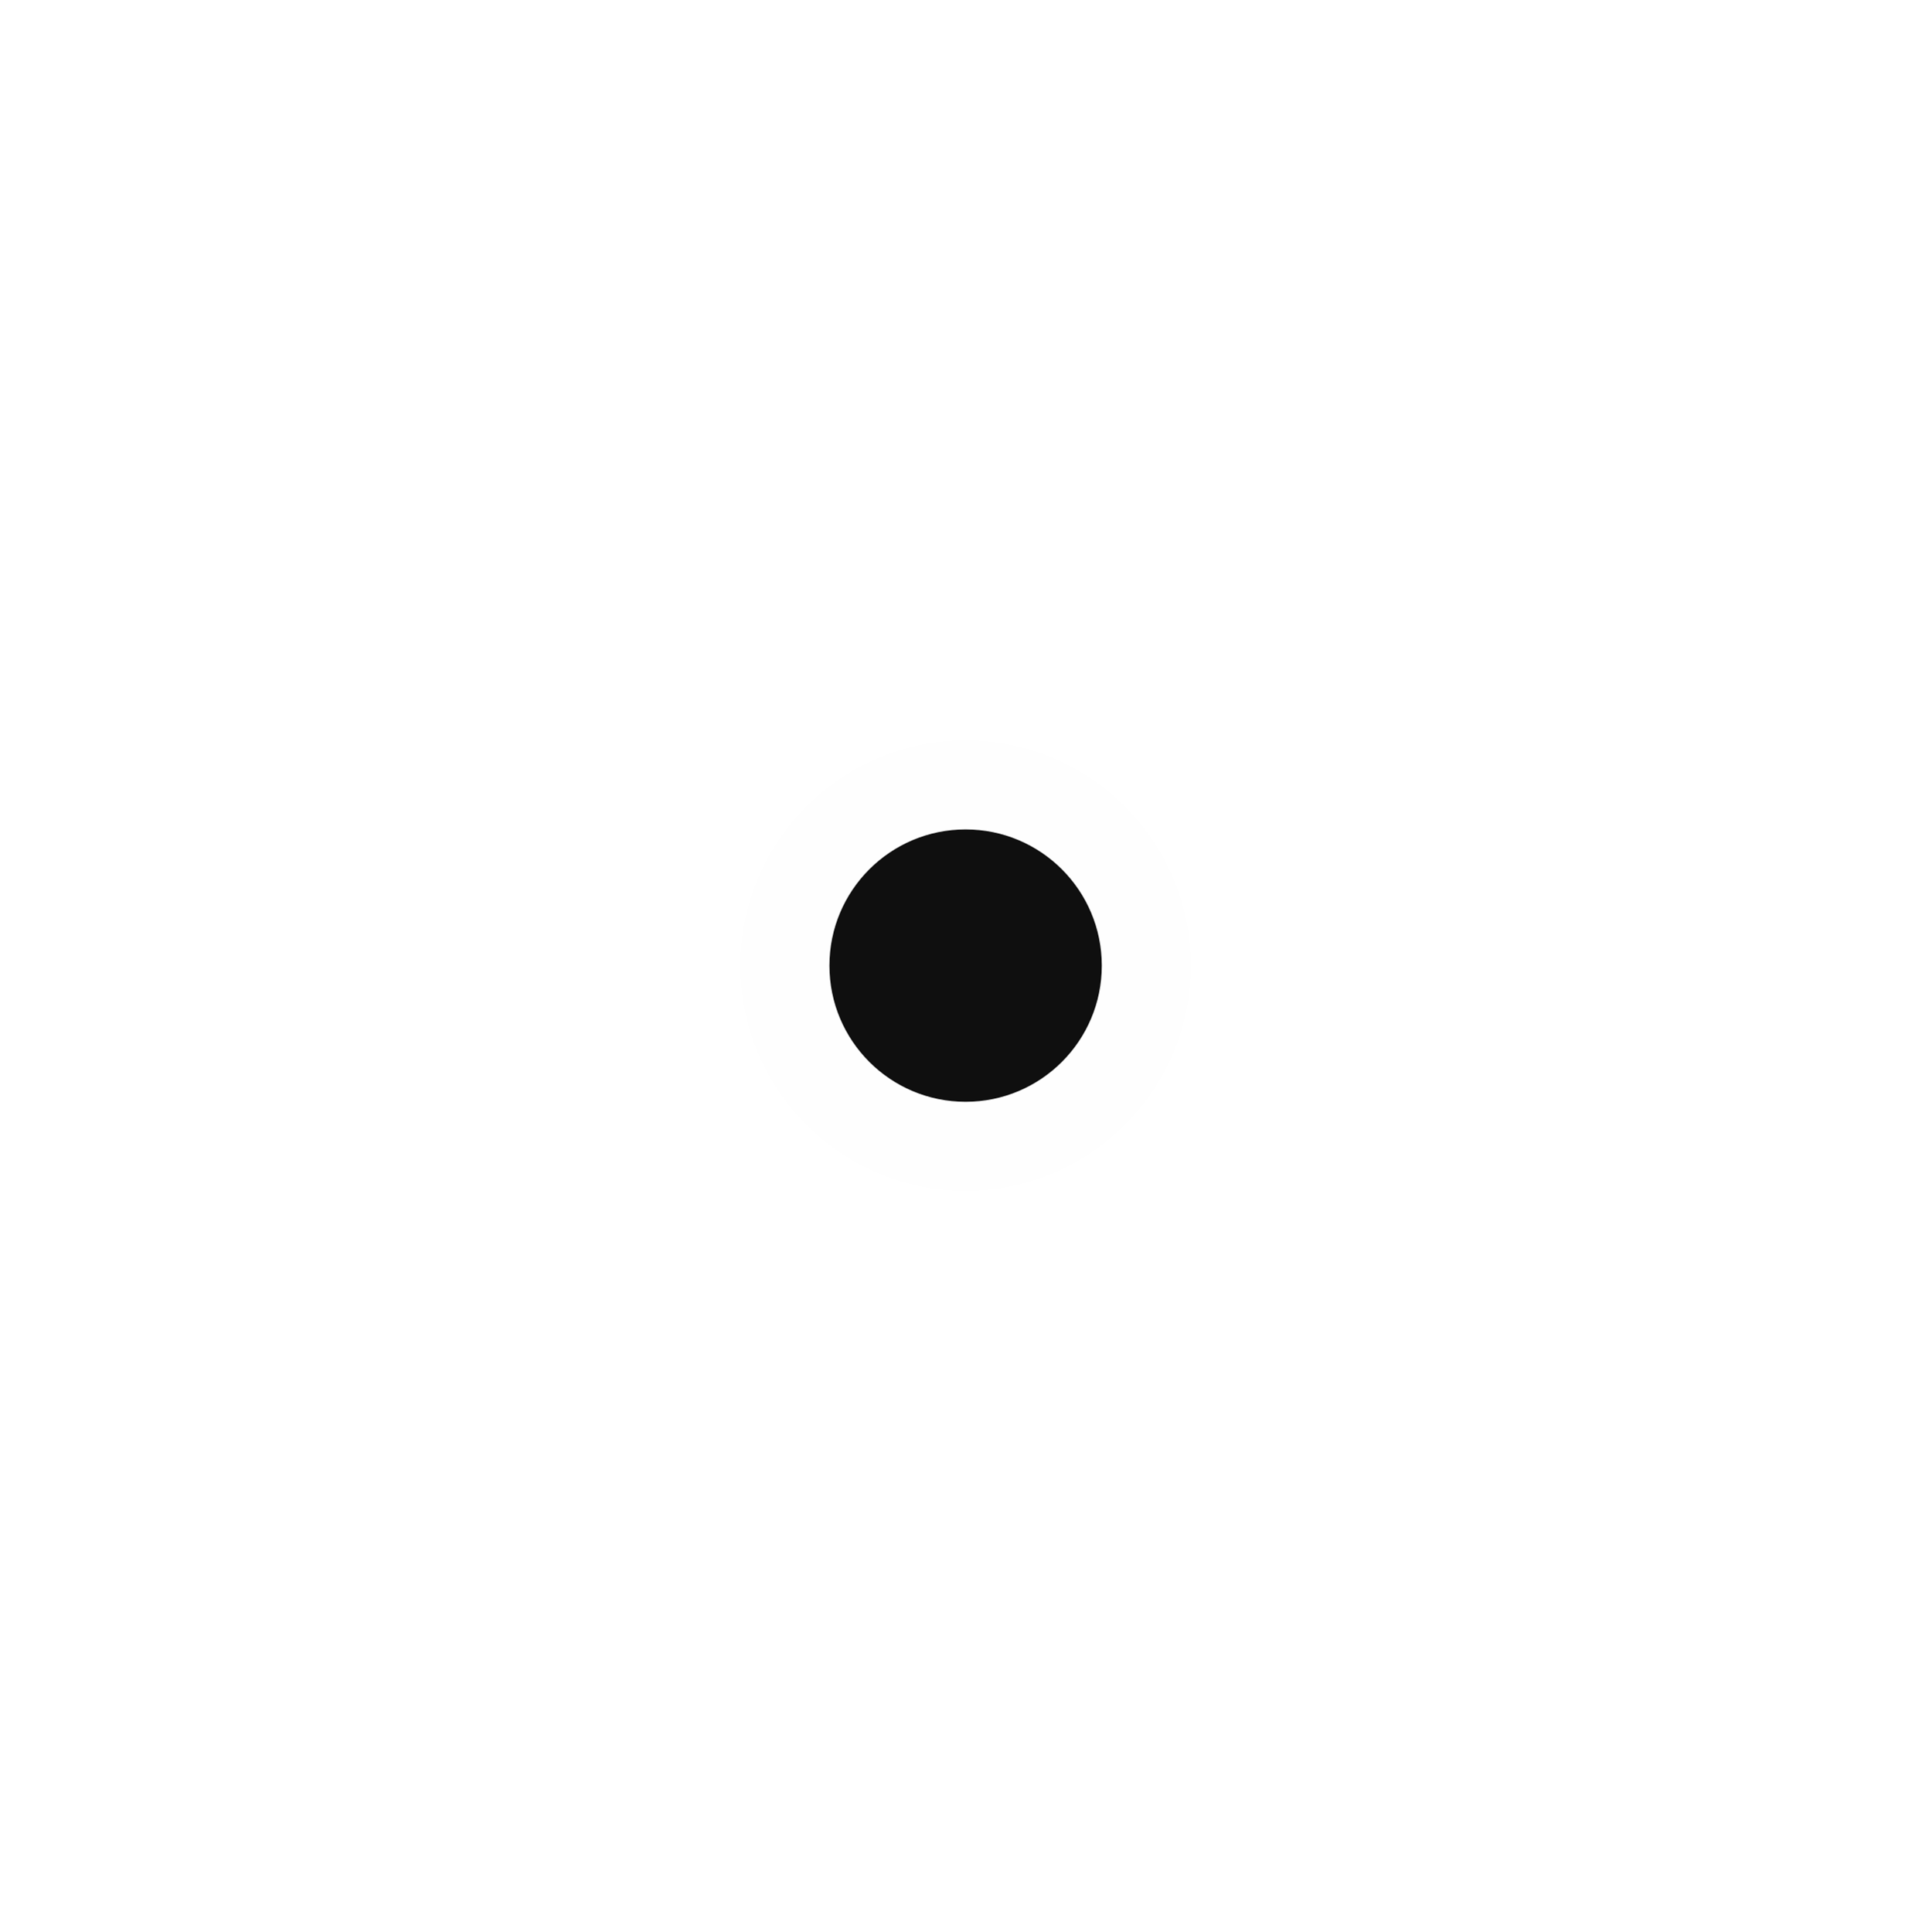
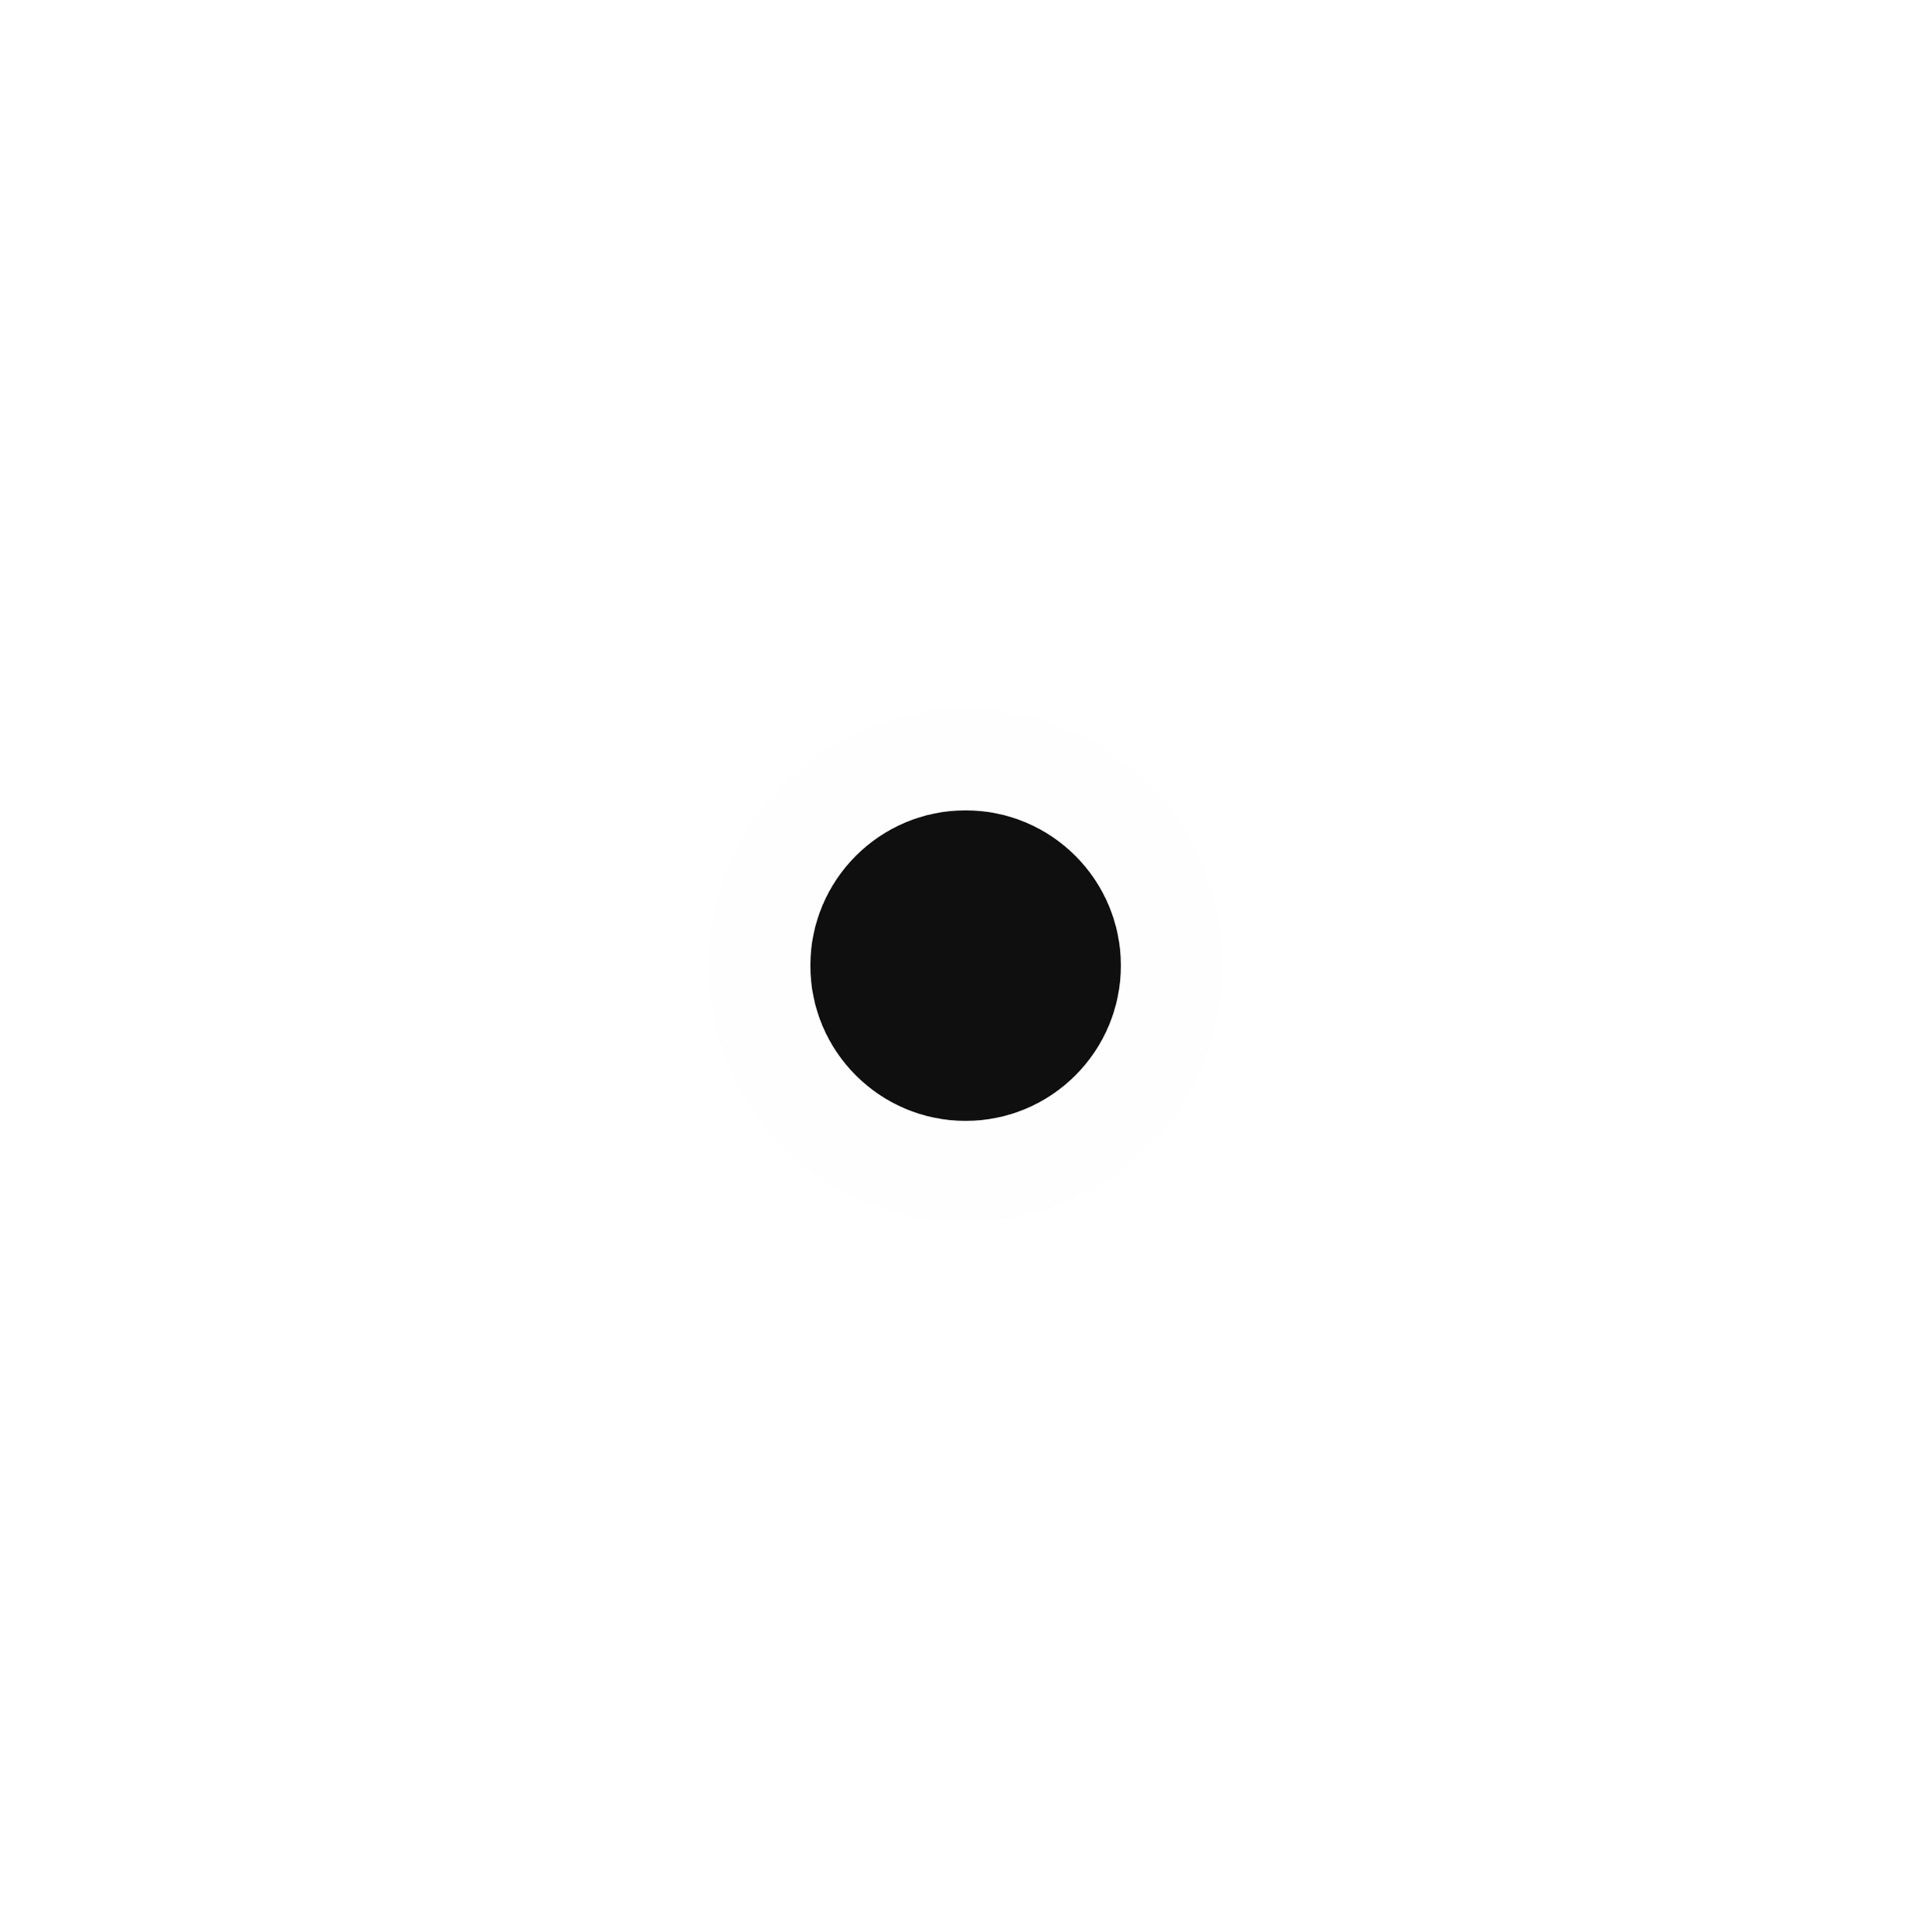
<svg xmlns="http://www.w3.org/2000/svg" width="580" height="580" id="svg2" version="1.1">
  <defs id="defs13" />
-   <circle style="fill:#fefefe;fill-opacity:1;stroke:none;stroke-width:2.807;stroke-opacity:1" cx="290" cy="290" r="67.758" id="svg_1-3" />
-   <g id="g1327" />
-   <circle style="fill:#0f0f0f;fill-opacity:1;stroke:#0f0f0f;stroke-width:5;stroke-opacity:1" d="m 360.348,290 c 0,38.852 -31.496,70.348 -70.348,70.348 -38.852,0 -70.348,-31.496 -70.348,-70.348 0,-38.852 31.496,-70.348 70.348,-70.348 38.852,0 70.348,31.496 70.348,70.348 z" cx="290" cy="290" r="70.348" id="svg_1" transform="matrix(0.5614251,0,0,0.5614251,127.1867,127.1867)" />
+   <circle style="fill:#fefefe;fill-opacity:1;stroke:none;stroke-width:2.807;stroke-opacity:1" cx="290" cy="290" r="77.244" id="svg_1-3" />
+   <g id="g1327" transform="matrix(1.14,0,0,1.14,-40.6,-40.6)" />
+   <circle style="fill:#0f0f0f;fill-opacity:1;stroke:#0f0f0f;stroke-width:3.2;stroke-opacity:1" cx="290" cy="290" r="45.024" id="svg_1" />
</svg>
